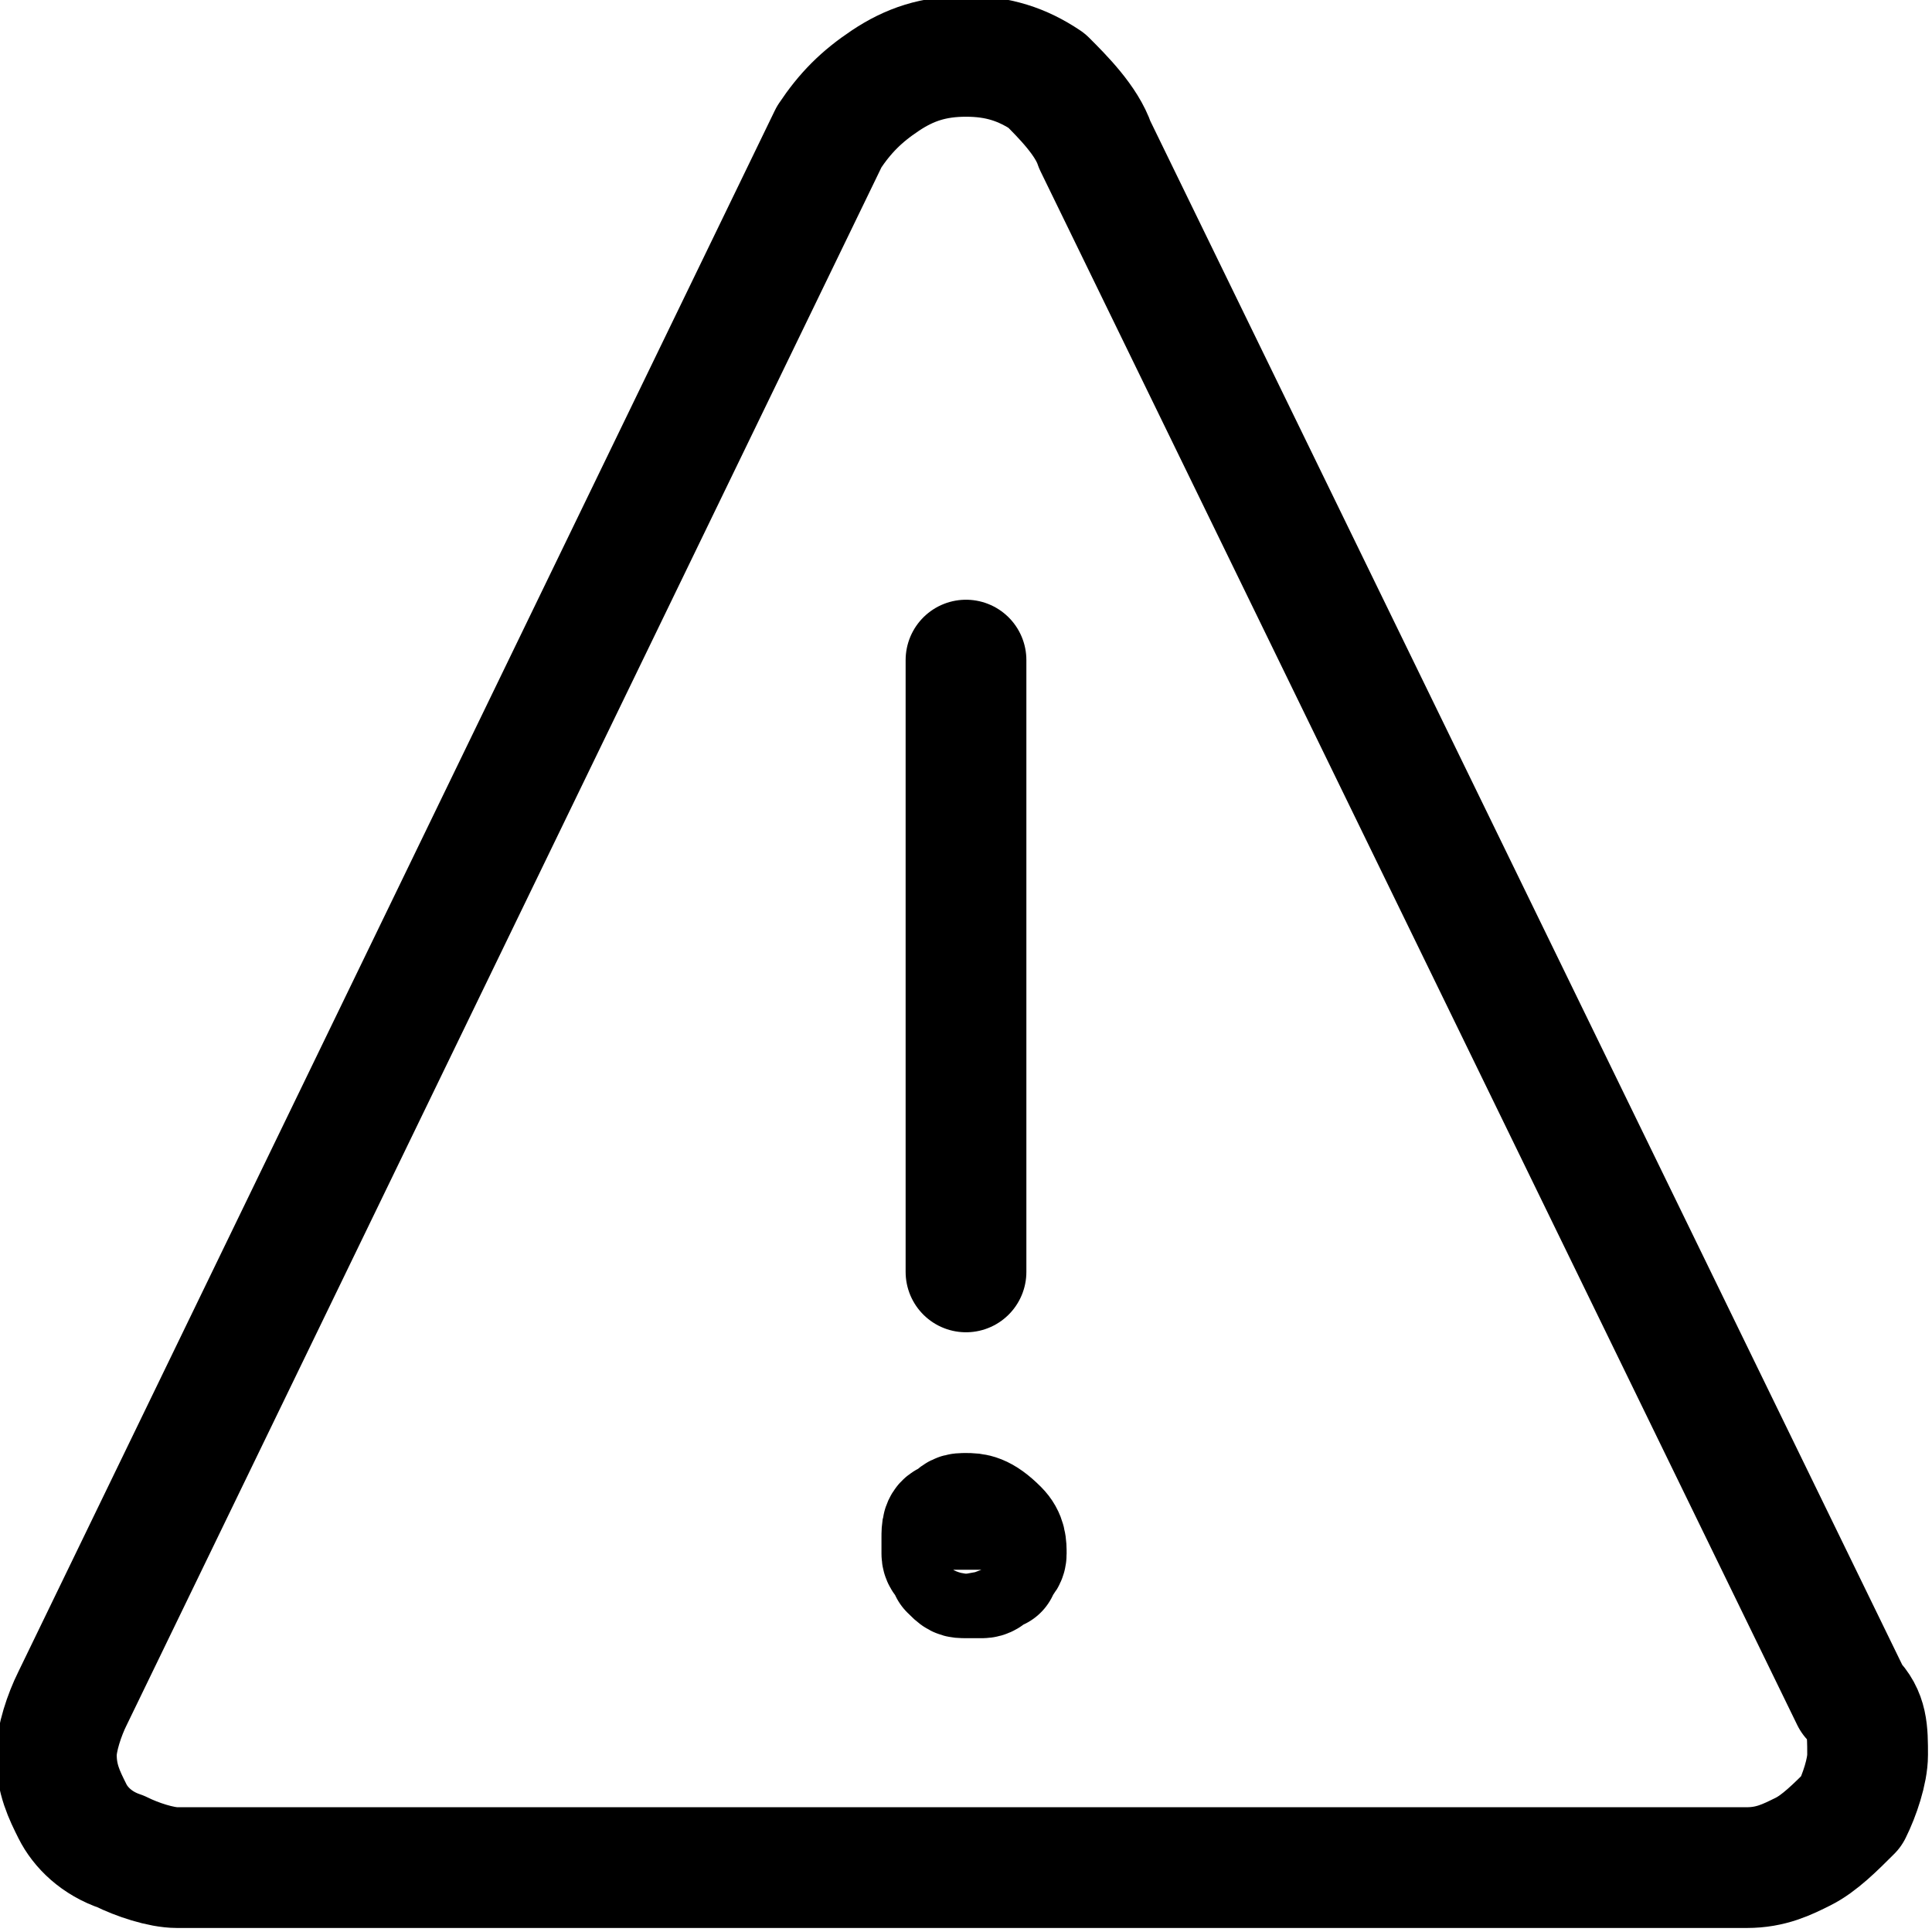
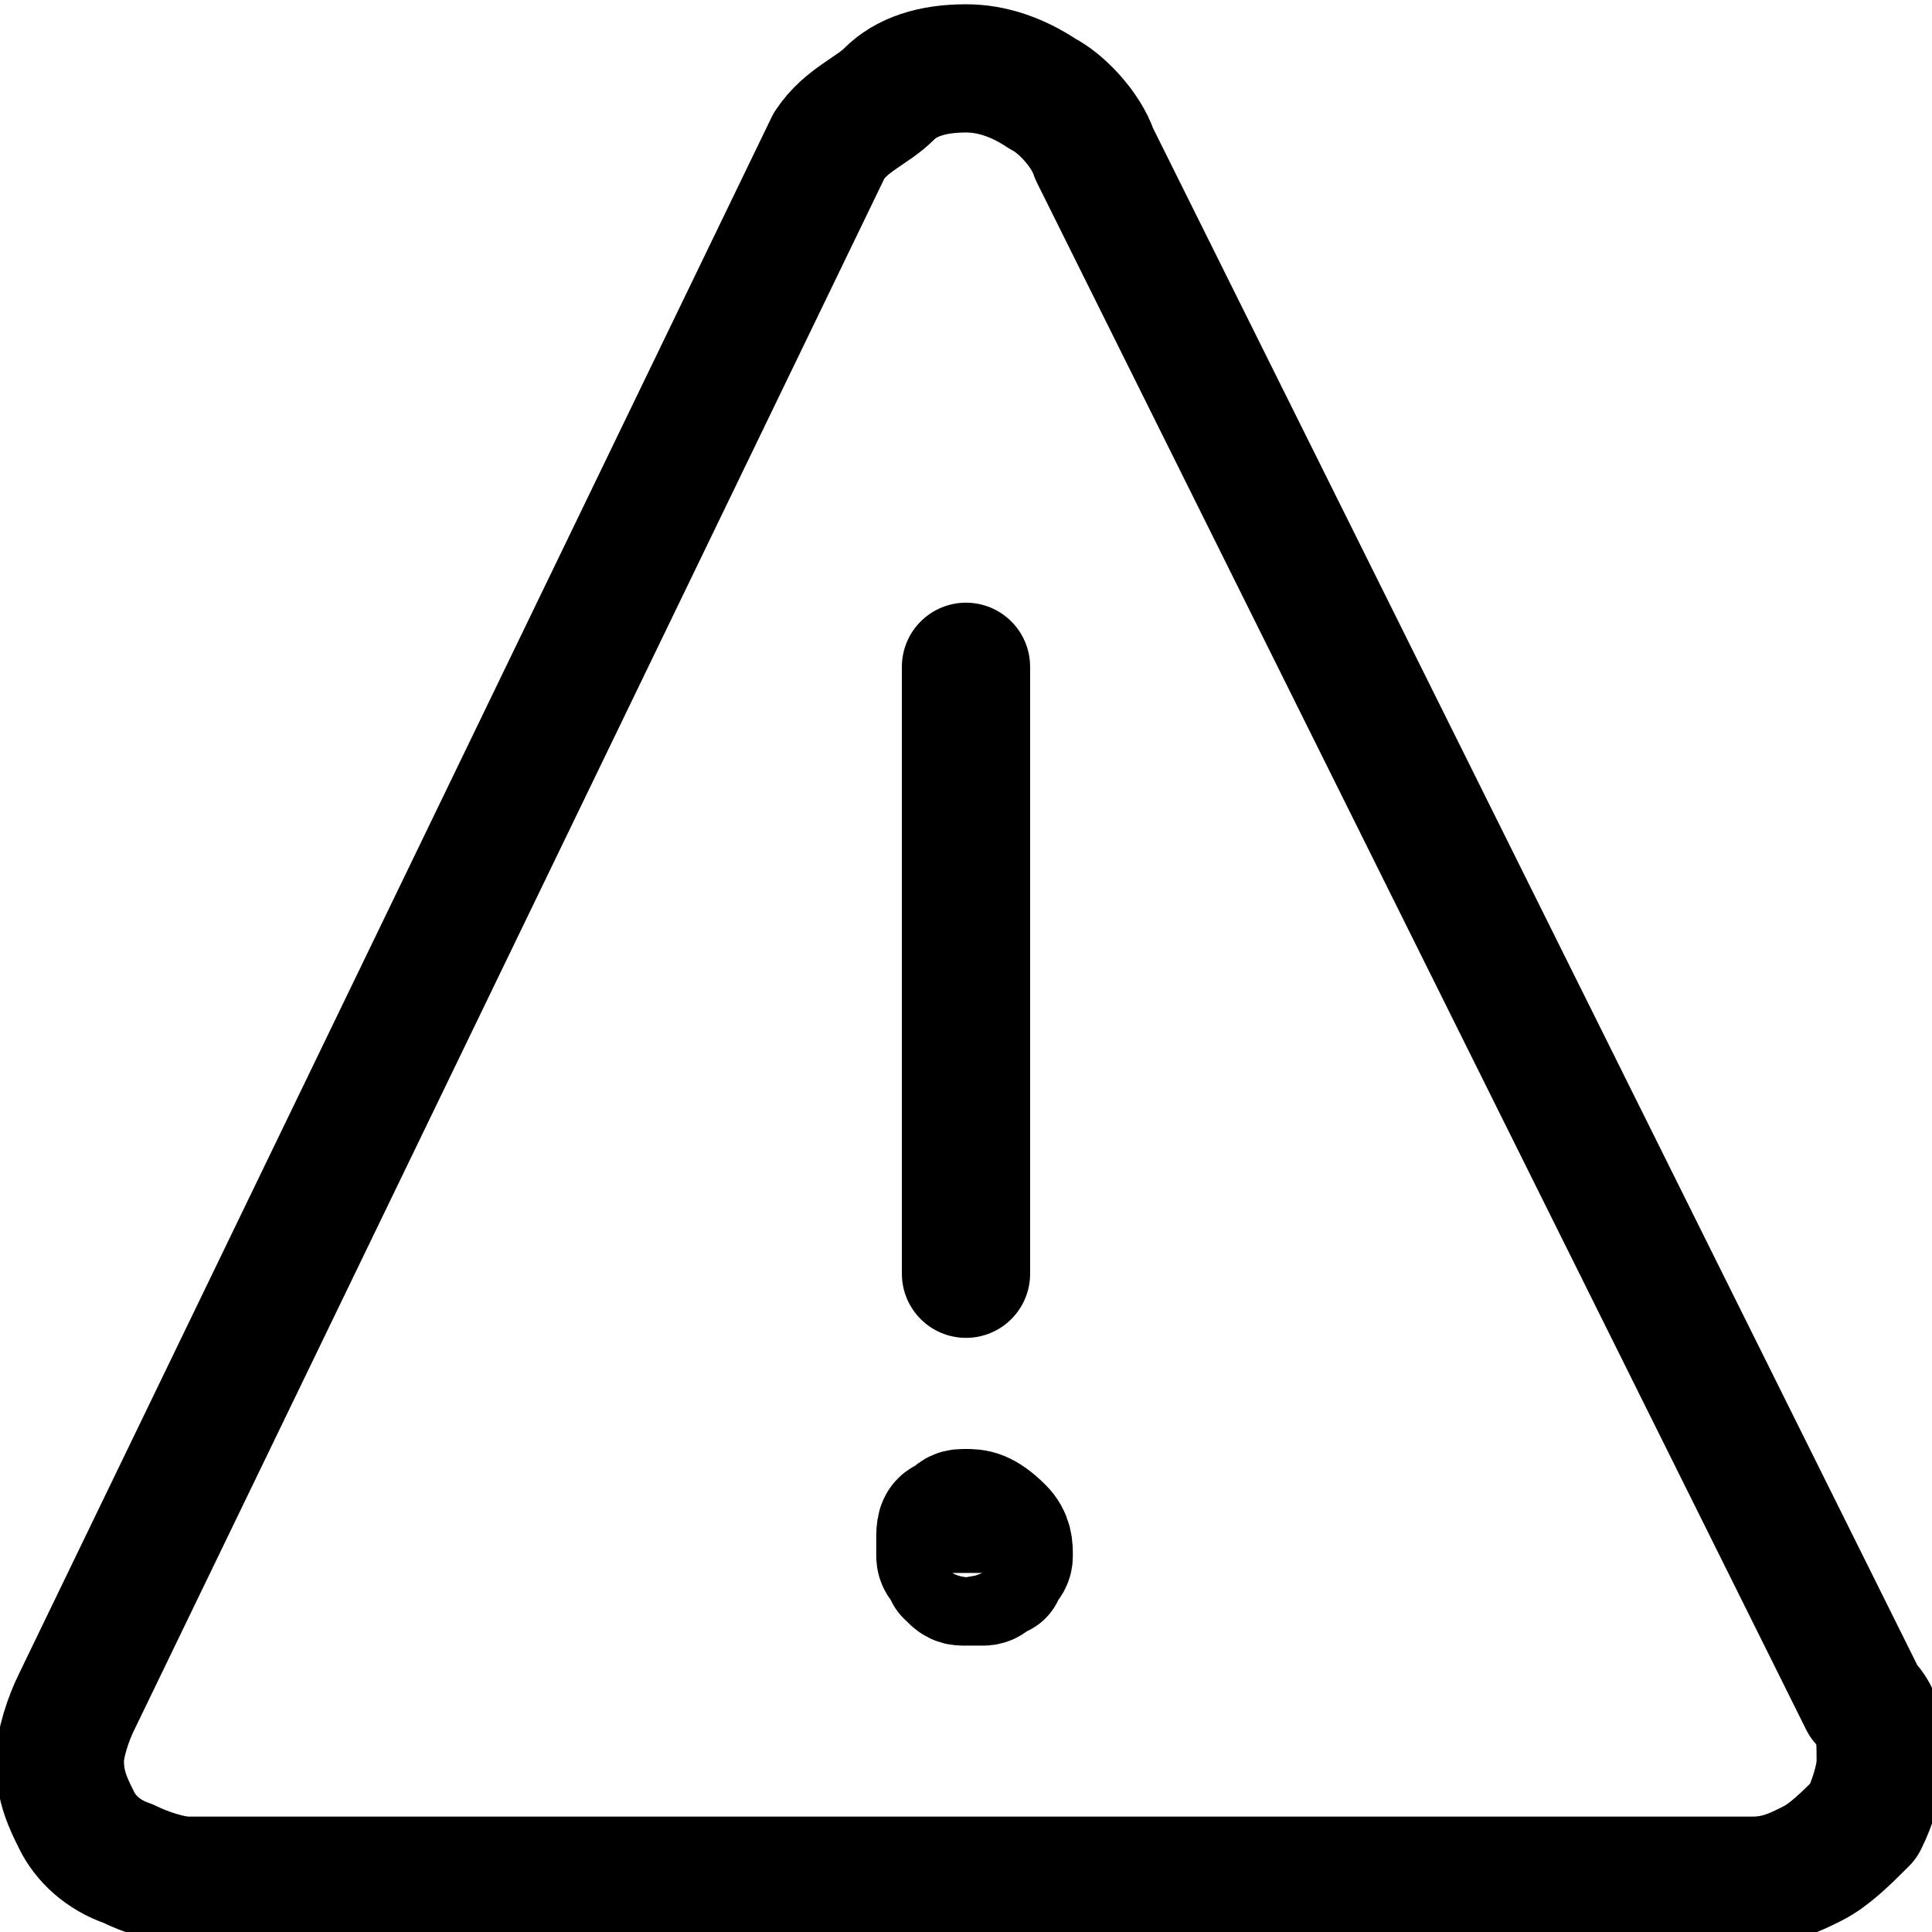
- <svg xmlns="http://www.w3.org/2000/svg" width="24" height="24" viewBox="0 0 24 24">
-   <g fill="none" stroke="#000" stroke-width="1.5" stroke-linecap="round">
-     <path stroke-linejoin="round" d="M13.6 1.8c-.1-.3-.4-.6-.6-.8-.3-.2-.6-.3-1-.3s-.7.1-1 .3-.5.4-.7.7L.9 21.1c-.1.2-.2.5-.2.7 0 .3.1.5.2.7s.3.4.6.5c.2.1.5.2.7.2h19.5c.3 0 .5-.1.7-.2s.4-.3.6-.5c.1-.2.2-.5.2-.7 0-.3 0-.5-.2-.7L13.6 1.8z" />
-     <path stroke-linejoin="round" d="M12 18.8c-.1 0-.1 0-.2.1-.1 0-.1.1-.1.2v.2c0 .1.1.1.1.2.1.1.1.1.2.1h.2c.1 0 .1-.1.2-.1 0-.1.1-.1.1-.2s0-.2-.1-.3c-.2-.2-.3-.2-.4-.2z" />
-     <path stroke-miterlimit="10" d="M12 15.8V8.2" />
-   </g>
+ <svg xmlns="http://www.w3.org/2000/svg" width="22.6" height="22.6" viewBox="0 0 22.6 22.6">
+   <path class="bg" d="M12.8 1.8c-.1-.3-.4-.6-.6-.7-.3-.2-.6-.3-.9-.3-.4 0-.7.1-.9.3s-.5.3-.7.6L.9 19.9c-.1.2-.2.5-.2.7 0 .3.1.5.2.7.1.2.3.4.6.5.2.1.5.2.7.2h18.3c.3 0 .5-.1.7-.2.2-.1.4-.3.6-.5.1-.2.2-.5.2-.7 0-.3 0-.5-.2-.7l-9-18.1z" fill="none" />
+   <path d="M12.8 1.8c-.1-.3-.4-.6-.6-.7-.3-.2-.6-.3-.9-.3-.4 0-.7.1-.9.3s-.5.3-.7.6L.9 19.9c-.1.2-.2.5-.2.7 0 .3.1.5.2.7.1.2.3.4.6.5.2.1.5.2.7.2h18.3c.3 0 .5-.1.7-.2.2-.1.4-.3.6-.5.1-.2.2-.5.2-.7 0-.3 0-.5-.2-.7l-9-18.1z" fill="none" stroke="#000" stroke-width="1.5" stroke-linecap="round" stroke-linejoin="round" />
+   <path d="M11.3 17.7c-.1 0-.1 0-.2.1-.1 0-.1.1-.1.2v.2c0 .1.1.1.1.2.1.1.1.1.2.1h.2c.1 0 .1-.1.2-.1 0-.1.1-.1.1-.2s0-.2-.1-.3c-.2-.2-.3-.2-.4-.2z" fill="none" stroke="#000" stroke-width="1.5" stroke-linecap="round" stroke-linejoin="round" />
+   <path d="M11.3 14.9V7.8" fill="none" stroke="#000" stroke-width="1.5" stroke-linecap="round" stroke-miterlimit="10" />
</svg>
